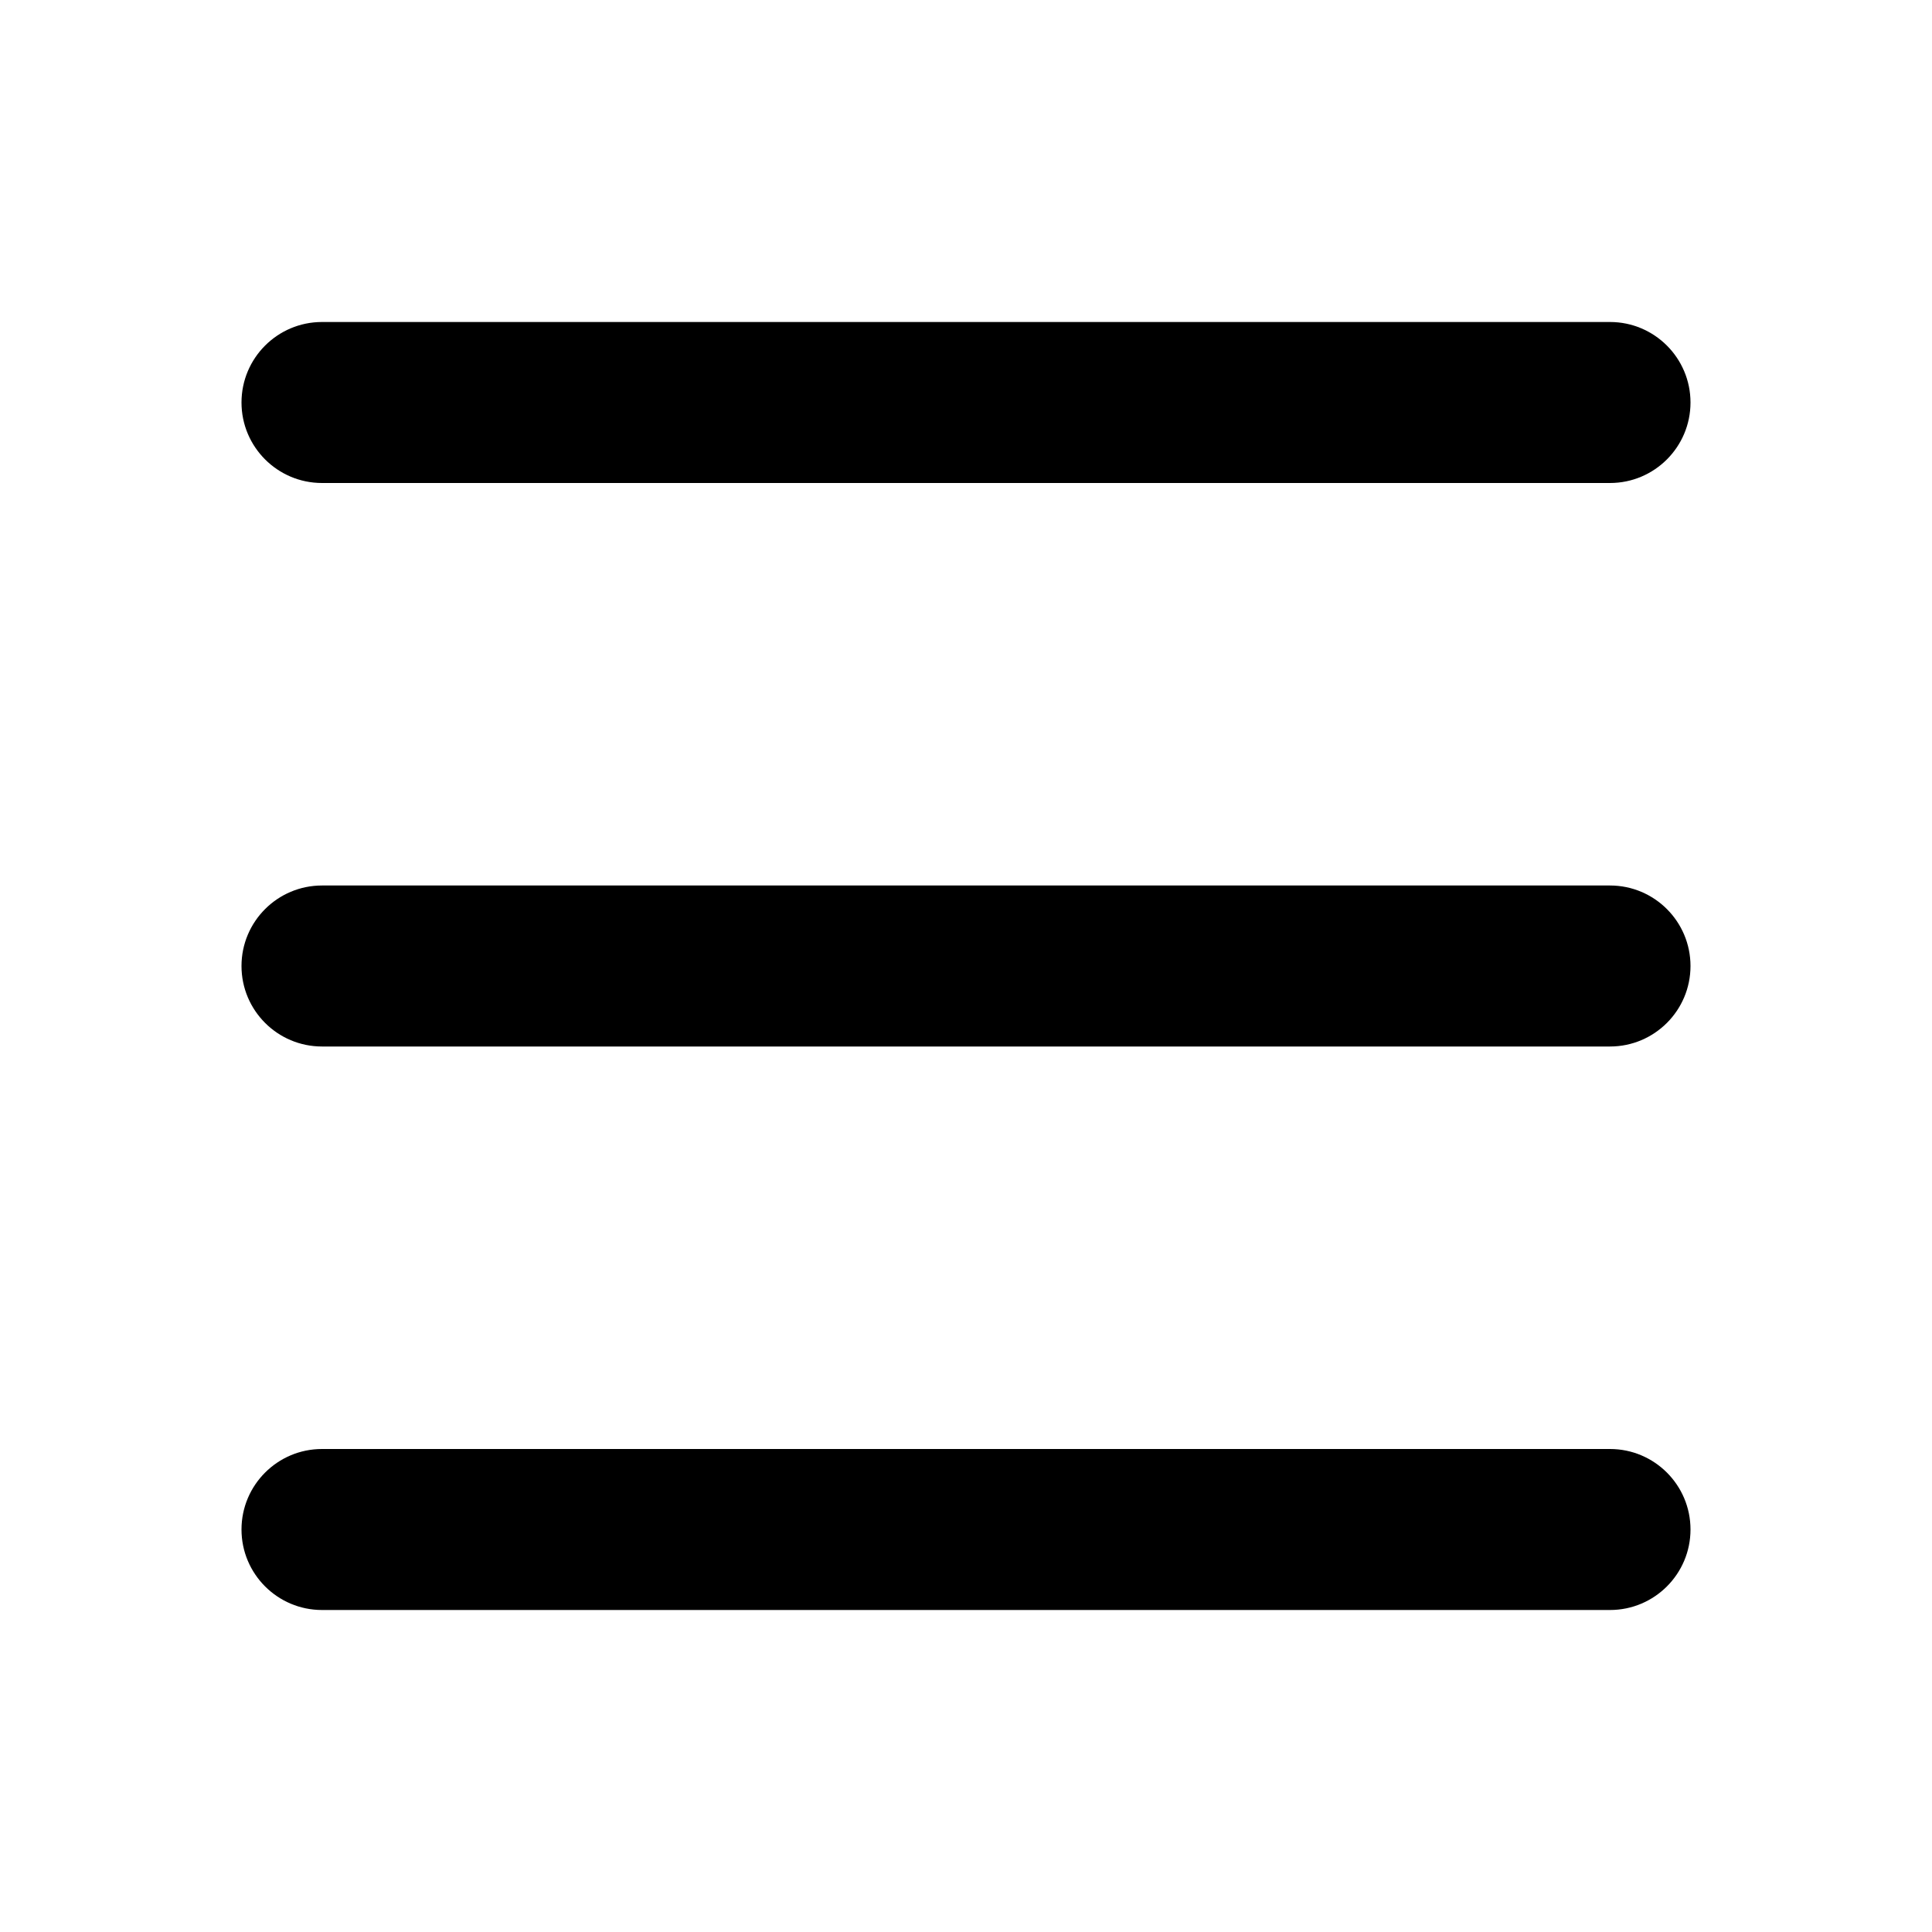
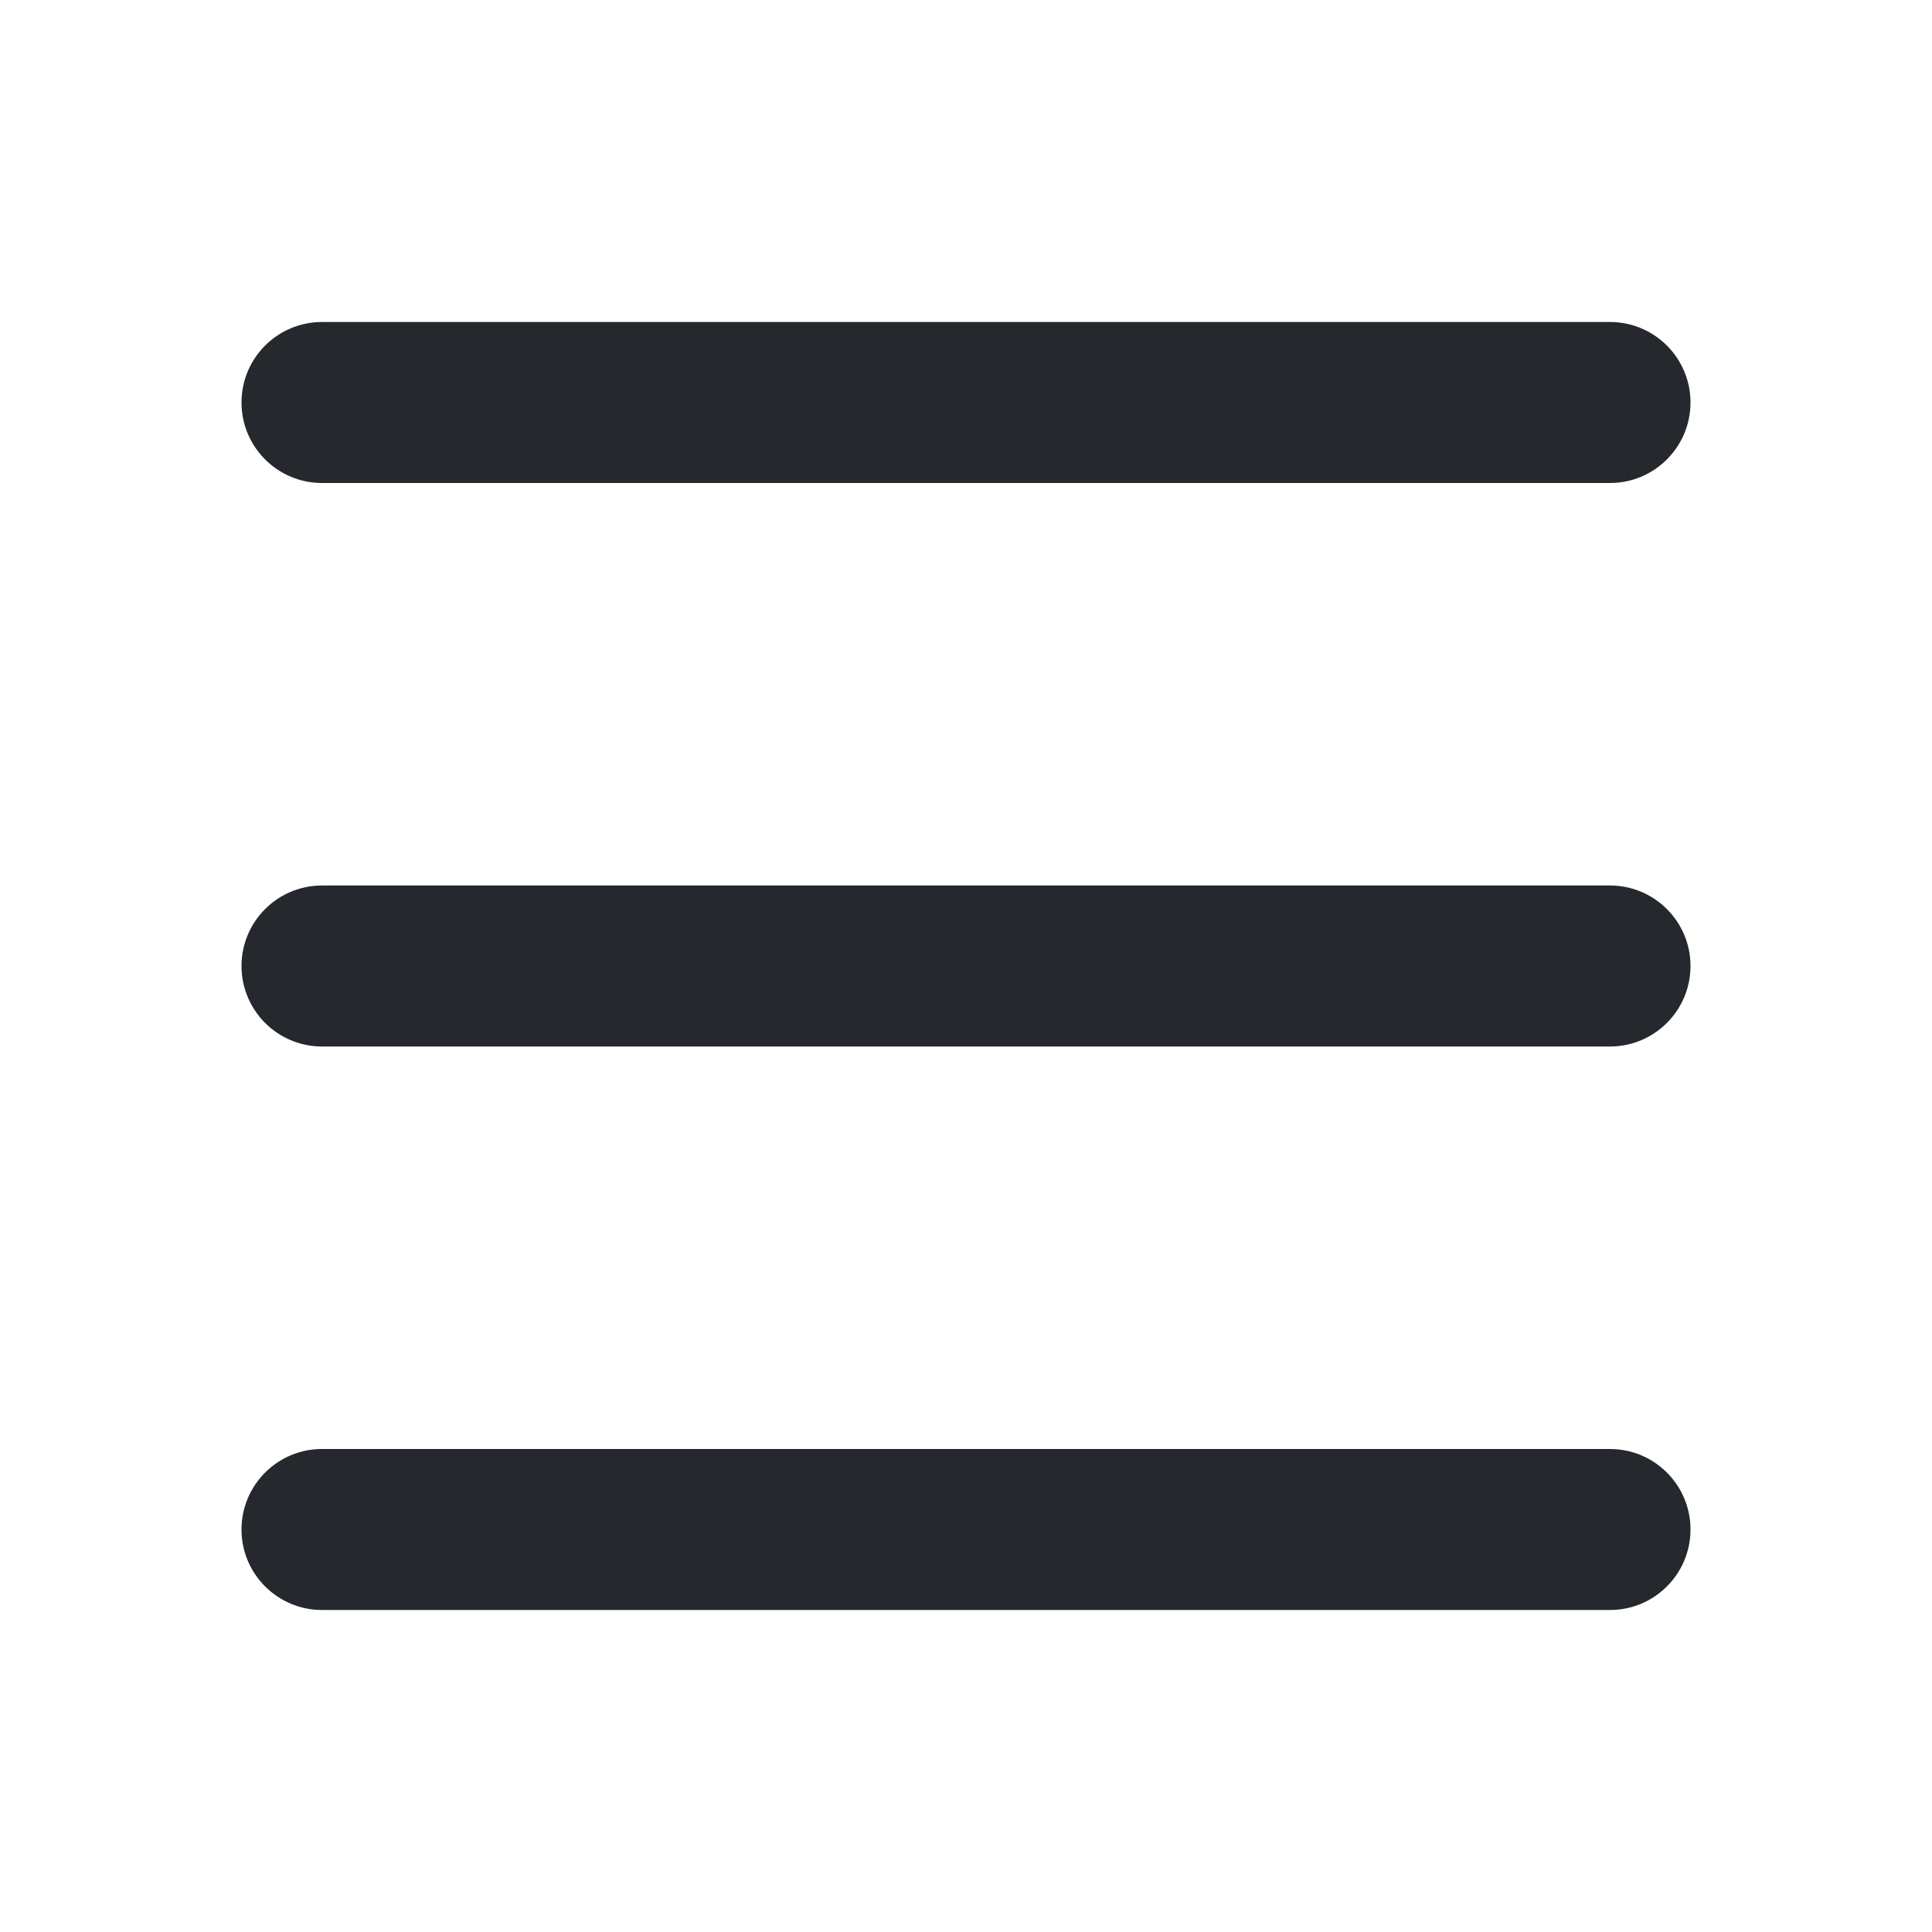
<svg xmlns="http://www.w3.org/2000/svg" width="24" height="24" viewBox="0 0 24 24" fill="none">
-   <path d="M20 11C20.552 11 21 11.448 21 12C21 12.552 20.552 13 20 13H4C3.448 13 3 12.552 3 12C3 11.448 3.448 11 4 11H20Z" fill="currentColor" />
-   <path d="M20 4C20.552 4 21 4.448 21 5C21 5.552 20.552 6 20 6H4C3.448 6 3 5.552 3 5C3 4.448 3.448 4 4 4H20Z" fill="currentColor" />
-   <path d="M20 18C20.552 18 21 18.448 21 19C21 19.552 20.552 20 20 20H4C3.448 20 3 19.552 3 19C3 18.448 3.448 18 4 18H20Z" fill="currentColor" />
+   <path d="M20 11C20.552 11 21 11.448 21 12C21 12.552 20.552 13 20 13H4C3.448 13 3 12.552 3 12C3 11.448 3.448 11 4 11H20Z" fill="#25282D" />
+   <path d="M20 4C20.552 4 21 4.448 21 5C21 5.552 20.552 6 20 6H4C3.448 6 3 5.552 3 5C3 4.448 3.448 4 4 4H20Z" fill="#25282D" />
+   <path d="M20 18C20.552 18 21 18.448 21 19C21 19.552 20.552 20 20 20H4C3.448 20 3 19.552 3 19C3 18.448 3.448 18 4 18H20Z" fill="#25282D" />
</svg>
